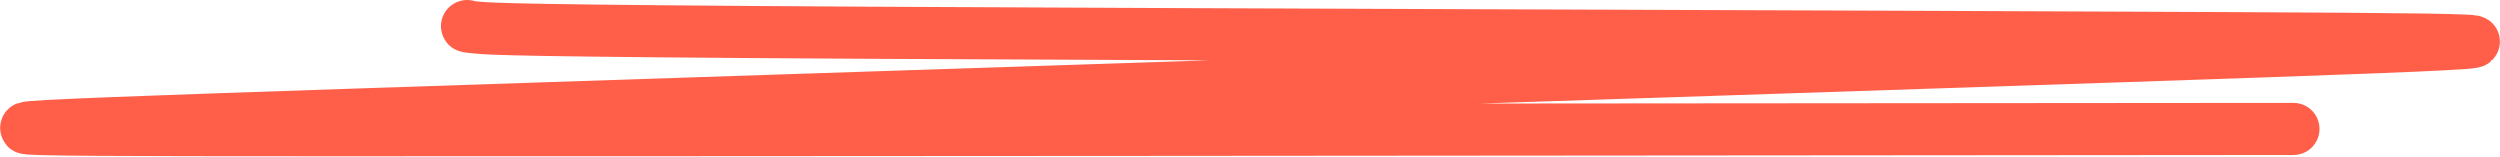
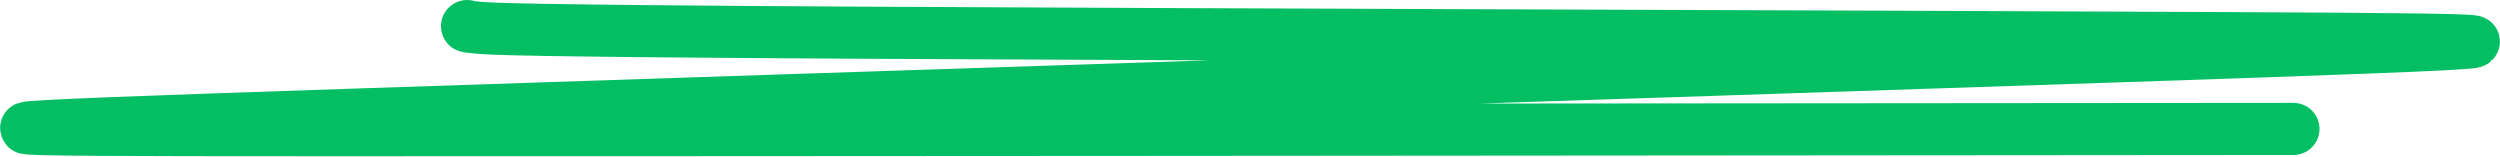
<svg xmlns="http://www.w3.org/2000/svg" width="192" height="12" viewBox="0 0 192 12" fill="none">
-   <path d="M35.88 2C35.839 2.021 35.798 2.042 36.751 2.128C37.705 2.214 39.655 2.366 66.517 2.514C93.379 2.662 145.093 2.803 171.41 2.93C197.726 3.056 197.078 3.165 163.197 4.309C129.316 5.453 62.222 7.629 27.944 8.78C-6.334 9.932 -5.763 9.994 24.447 10C54.658 10.006 114.491 9.955 176.138 9.902" stroke="#FF5E48" stroke-width="4" stroke-linecap="round" />
+   <path d="M35.88 2C35.839 2.021 35.798 2.042 36.751 2.128C37.705 2.214 39.655 2.366 66.517 2.514C93.379 2.662 145.093 2.803 171.41 2.93C197.726 3.056 197.078 3.165 163.197 4.309C129.316 5.453 62.222 7.629 27.944 8.78C-6.334 9.932 -5.763 9.994 24.447 10C54.658 10.006 114.491 9.955 176.138 9.902" stroke="#03BE63" stroke-width="4" stroke-linecap="round" />
</svg>
